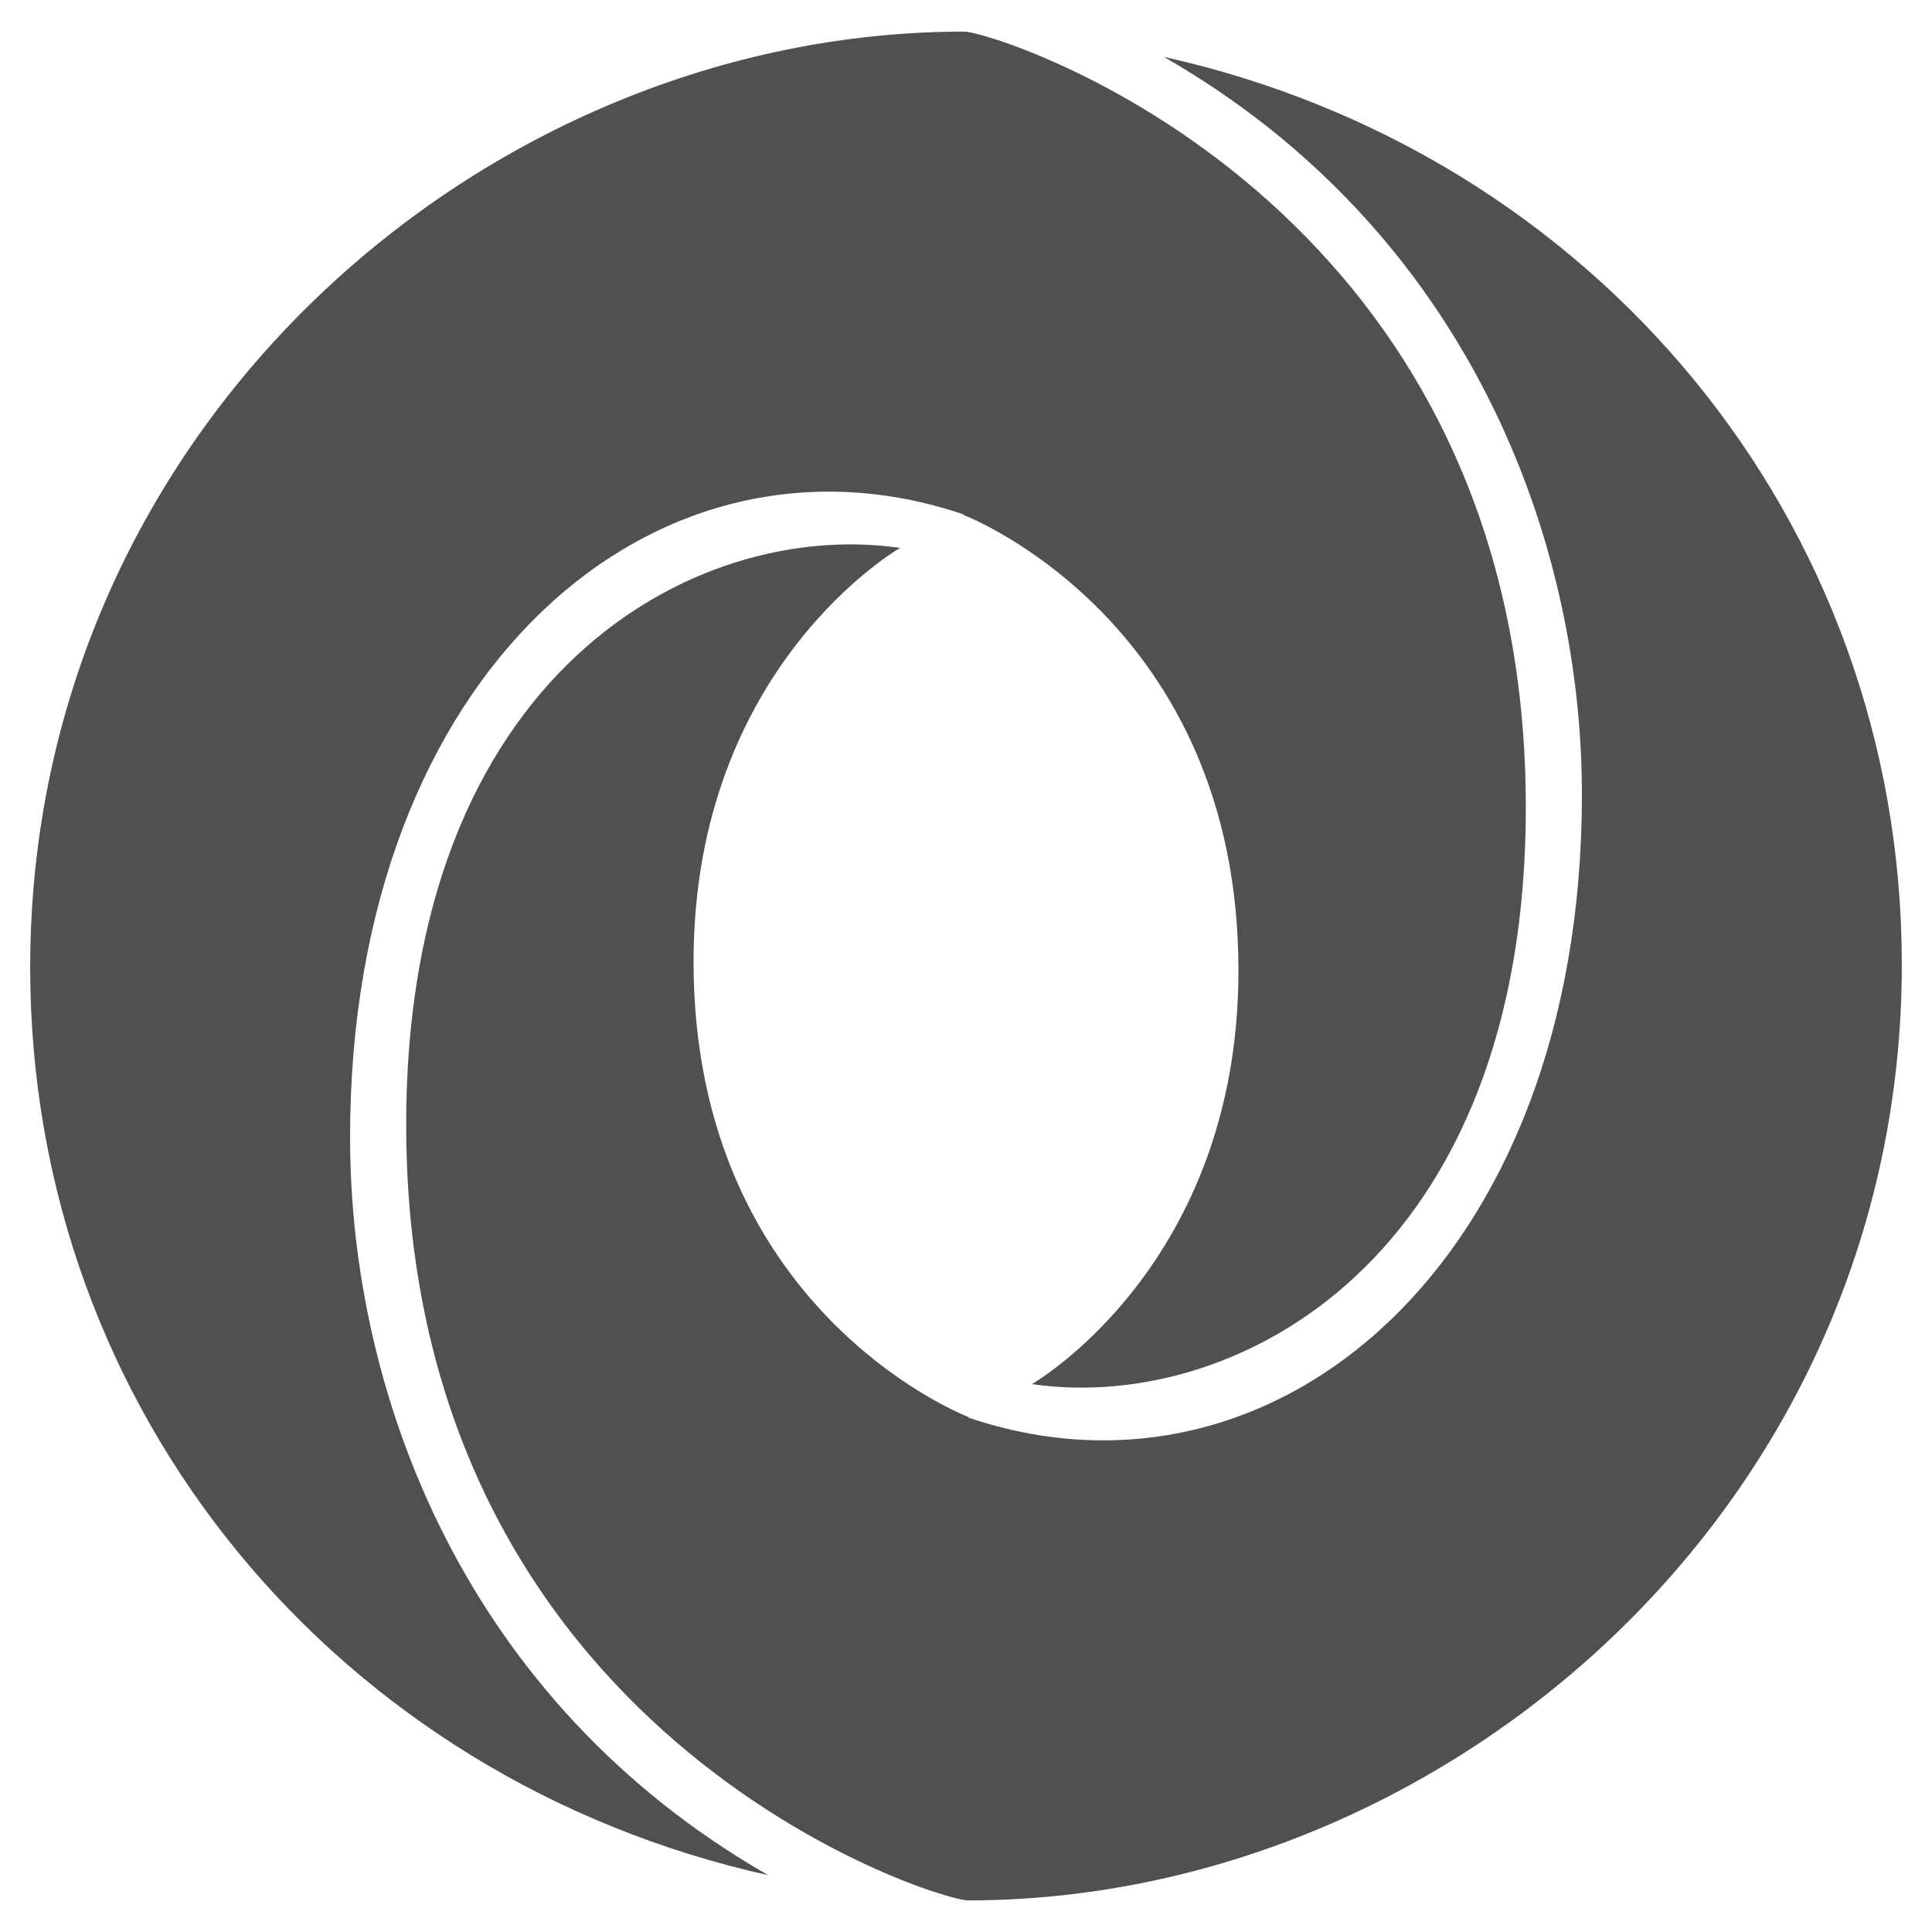
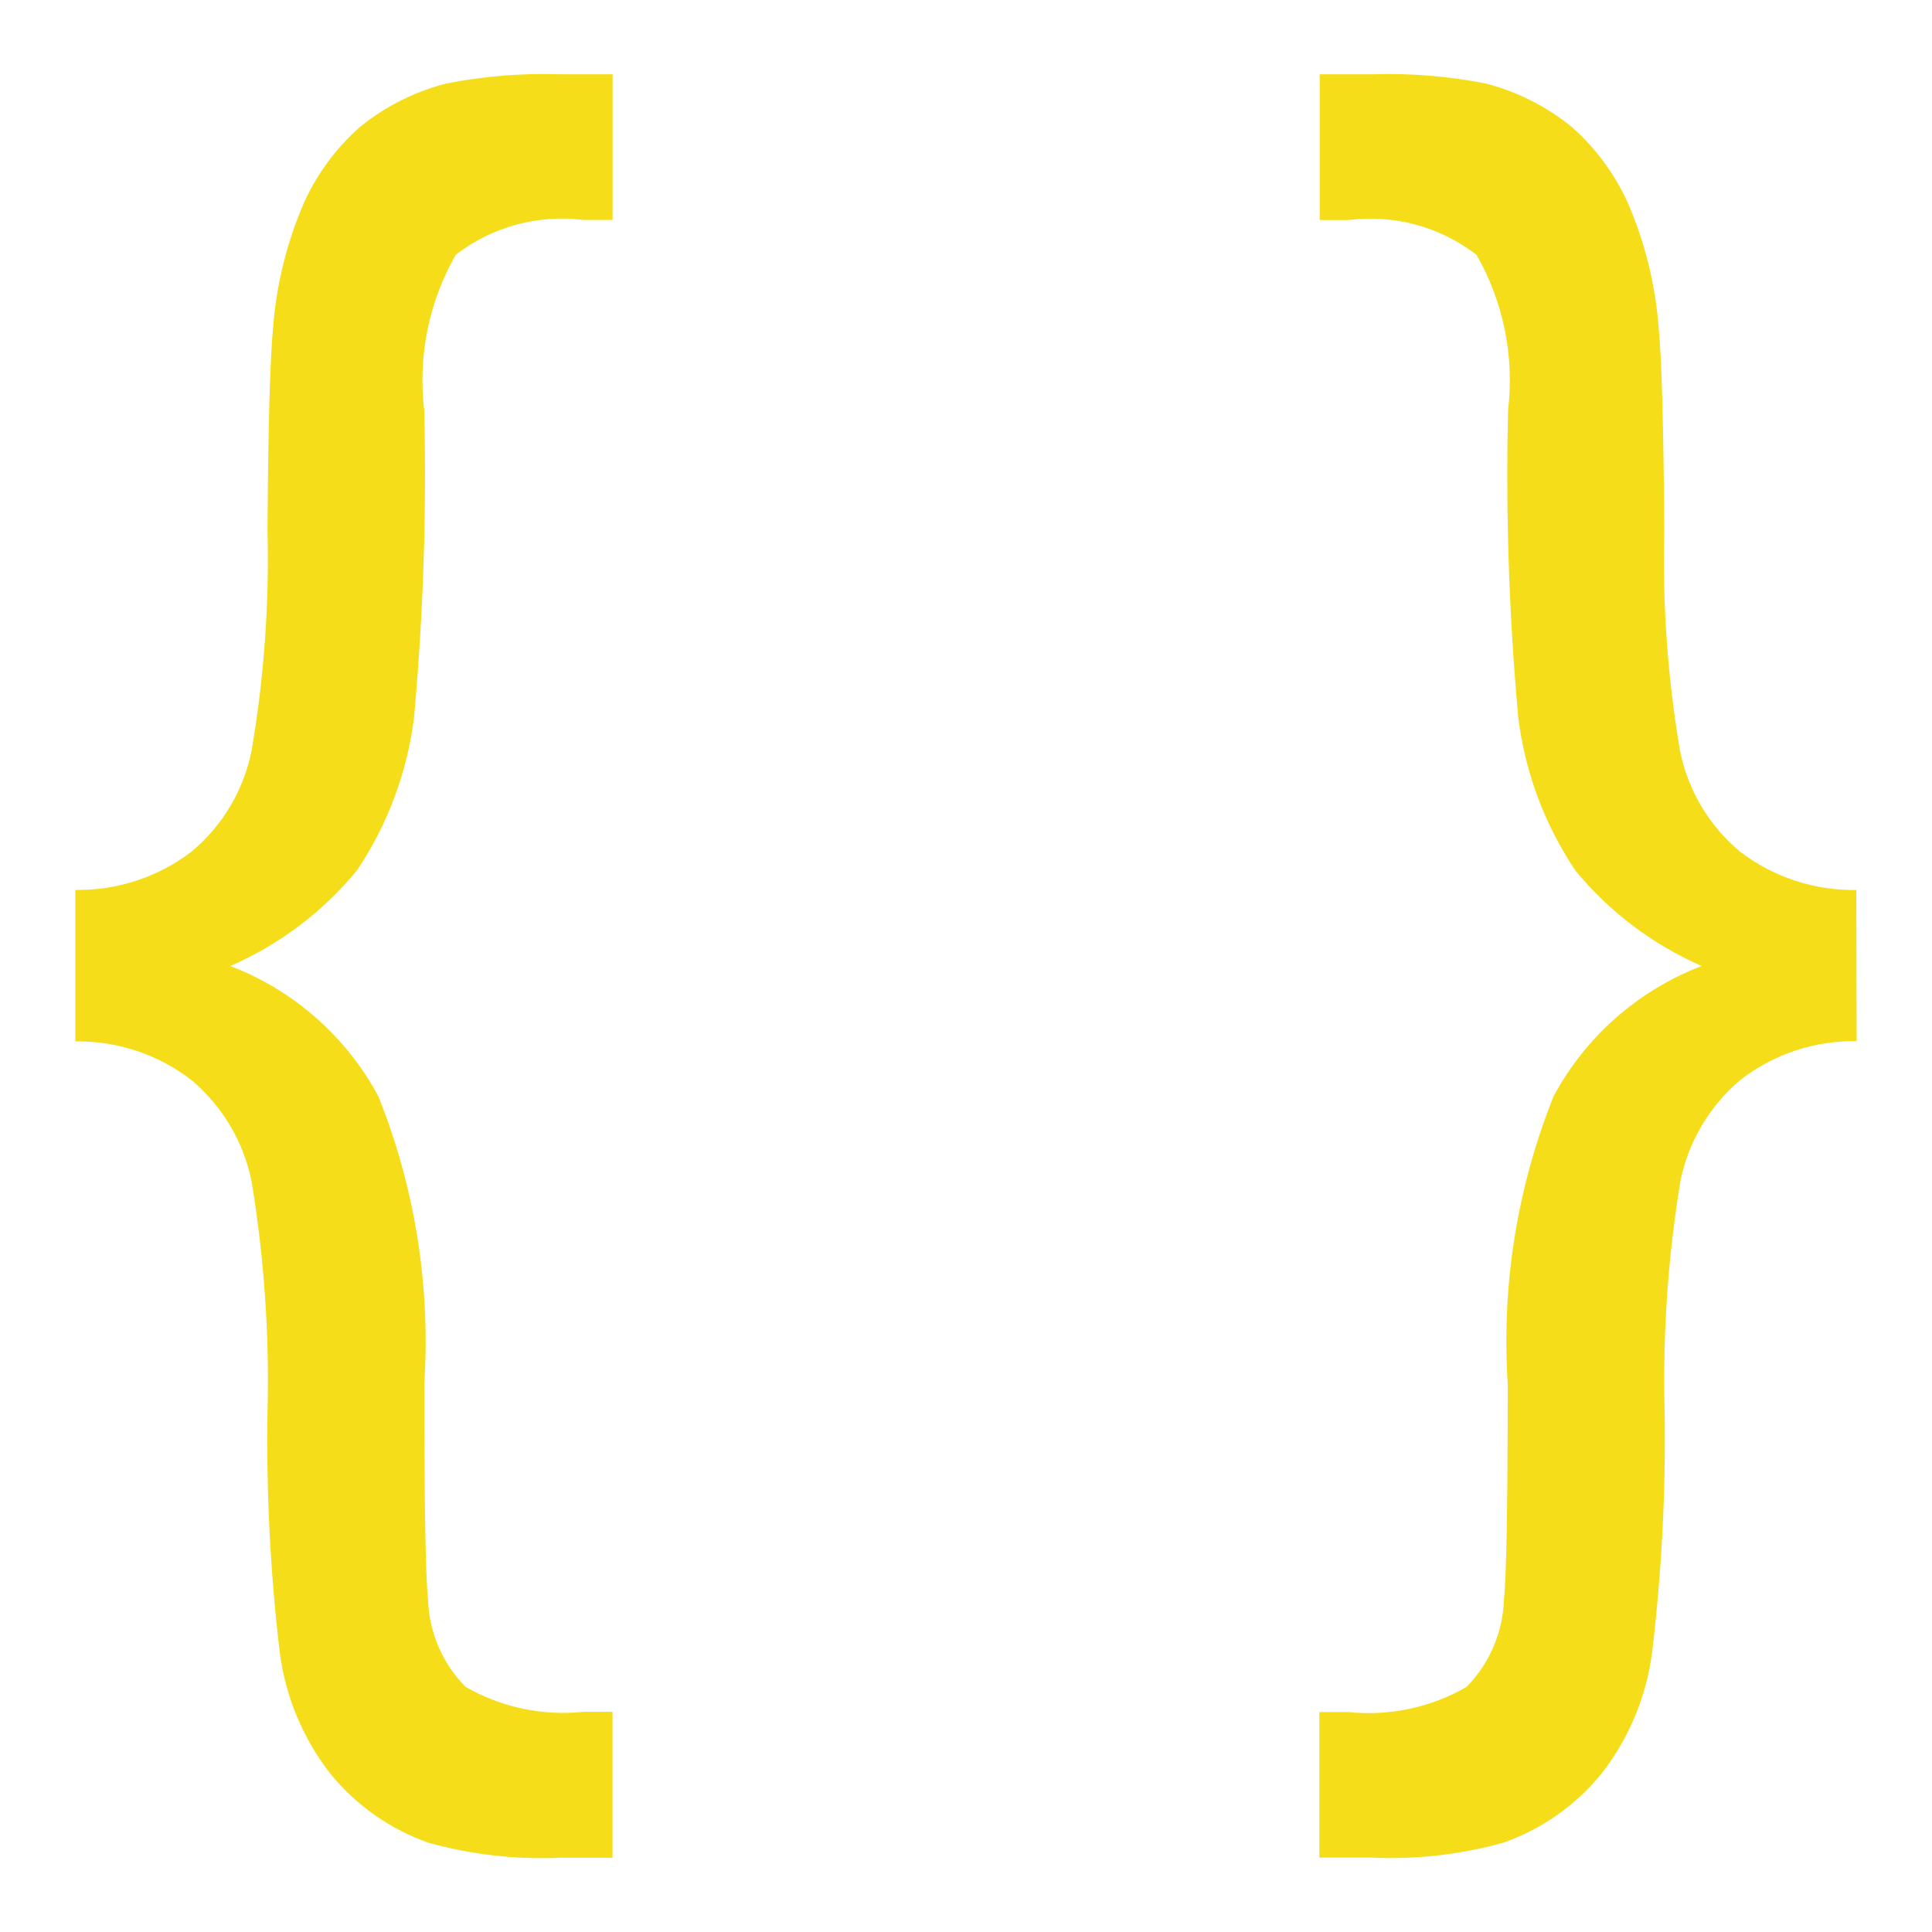
- <svg xmlns="http://www.w3.org/2000/svg" viewBox="0 0 128 128">
-   <path fill="#505050" d="M45.949 63.71c0 22.998 17.853 30.038 18.223 30.175l.016.005a.823.823 0 0 0-.05.021h-.001v.001h.001c20.306 6.899 40.668-10.261 40.668-41.251 0-17.054-7.595-37.361-27.7-48.894C105.528 10.083 126 34.393 126 63.903c0 35.822-30.182 62.003-61.873 62.003-2.078 0-37.078-10.935-37.216-51.164-.103-30.18 19.208-40.406 32.72-38.442.009.003-13.682 7.806-13.682 27.41z" />
-   <path fill="#505050" fill-rule="evenodd" d="M82.051 64.29c0-22.998-17.853-30.038-18.223-30.175l-.016-.005a.823.823 0 0 0 .05-.021h.001v-.001h-.001C43.556 27.19 23.193 44.35 23.193 75.34c0 17.054 7.595 37.361 27.7 48.894C22.472 117.917 2 93.607 2 64.097 2 28.275 32.182 2.094 63.873 2.094c2.078 0 37.078 10.935 37.216 51.164.103 30.18-19.207 40.406-32.72 38.443-.009-.004 13.682-7.807 13.682-27.411z" clip-rule="evenodd" />
+ <svg xmlns="http://www.w3.org/2000/svg" viewBox="0 0 26 26">
+   <g transform="translate(-3, -3)">
+     <path d="M4.014,14.976a2.51,2.51,0,0,0,1.567-.518A2.377,2.377,0,0,0,6.386,13.1,15.261,15.261,0,0,0,6.6,10.156q.012-2.085.075-2.747a5.236,5.236,0,0,1,.418-1.686,3.025,3.025,0,0,1,.755-1.018A3.046,3.046,0,0,1,9,4.125,6.762,6.762,0,0,1,10.544,4h.7V5.96h-.387a2.338,2.338,0,0,0-1.723.468A3.4,3.4,0,0,0,8.709,8.52a36.054,36.054,0,0,1-.137,4.133,4.734,4.734,0,0,1-.768,2.06A4.567,4.567,0,0,1,6.1,16a3.809,3.809,0,0,1,1.992,1.754,8.861,8.861,0,0,1,.618,3.865q0,2.435.05,2.9A1.755,1.755,0,0,0,9.264,25.7a2.639,2.639,0,0,0,1.592.337h.387V28h-.7a5.655,5.655,0,0,1-1.773-.2,2.97,2.97,0,0,1-1.324-.93,3.353,3.353,0,0,1-.681-1.63A24.175,24.175,0,0,1,6.6,22.006,16.469,16.469,0,0,0,6.386,18.9a2.408,2.408,0,0,0-.805-1.361,2.489,2.489,0,0,0-1.567-.524Z" style="fill:#f5de19" />
+     <path d="M27.986,17.011a2.489,2.489,0,0,0-1.567.524,2.408,2.408,0,0,0-.805,1.361,16.469,16.469,0,0,0-.212,3.109,24.175,24.175,0,0,1-.169,3.234,3.353,3.353,0,0,1-.681,1.63,2.97,2.97,0,0,1-1.324.93,5.655,5.655,0,0,1-1.773.2h-.7V26.04h.387a2.639,2.639,0,0,0,1.592-.337,1.755,1.755,0,0,0,.506-1.186q.05-.462.05-2.9a8.861,8.861,0,0,1,.618-3.865A3.809,3.809,0,0,1,25.9,16a4.567,4.567,0,0,1-1.7-1.286,4.734,4.734,0,0,1-.768-2.06,36.054,36.054,0,0,1-.137-4.133,3.4,3.4,0,0,0-.425-2.092,2.338,2.338,0,0,0-1.723-.468h-.387V4h.7A6.762,6.762,0,0,1,23,4.125a3.046,3.046,0,0,1,1.149.581,3.025,3.025,0,0,1,.755,1.018,5.236,5.236,0,0,1,.418,1.686q.062.662.075,2.747a15.261,15.261,0,0,0,.212,2.947,2.377,2.377,0,0,0,.805,1.355,2.51,2.51,0,0,0,1.567.518Z" style="fill:#f5de19" />
+   </g>
</svg>
